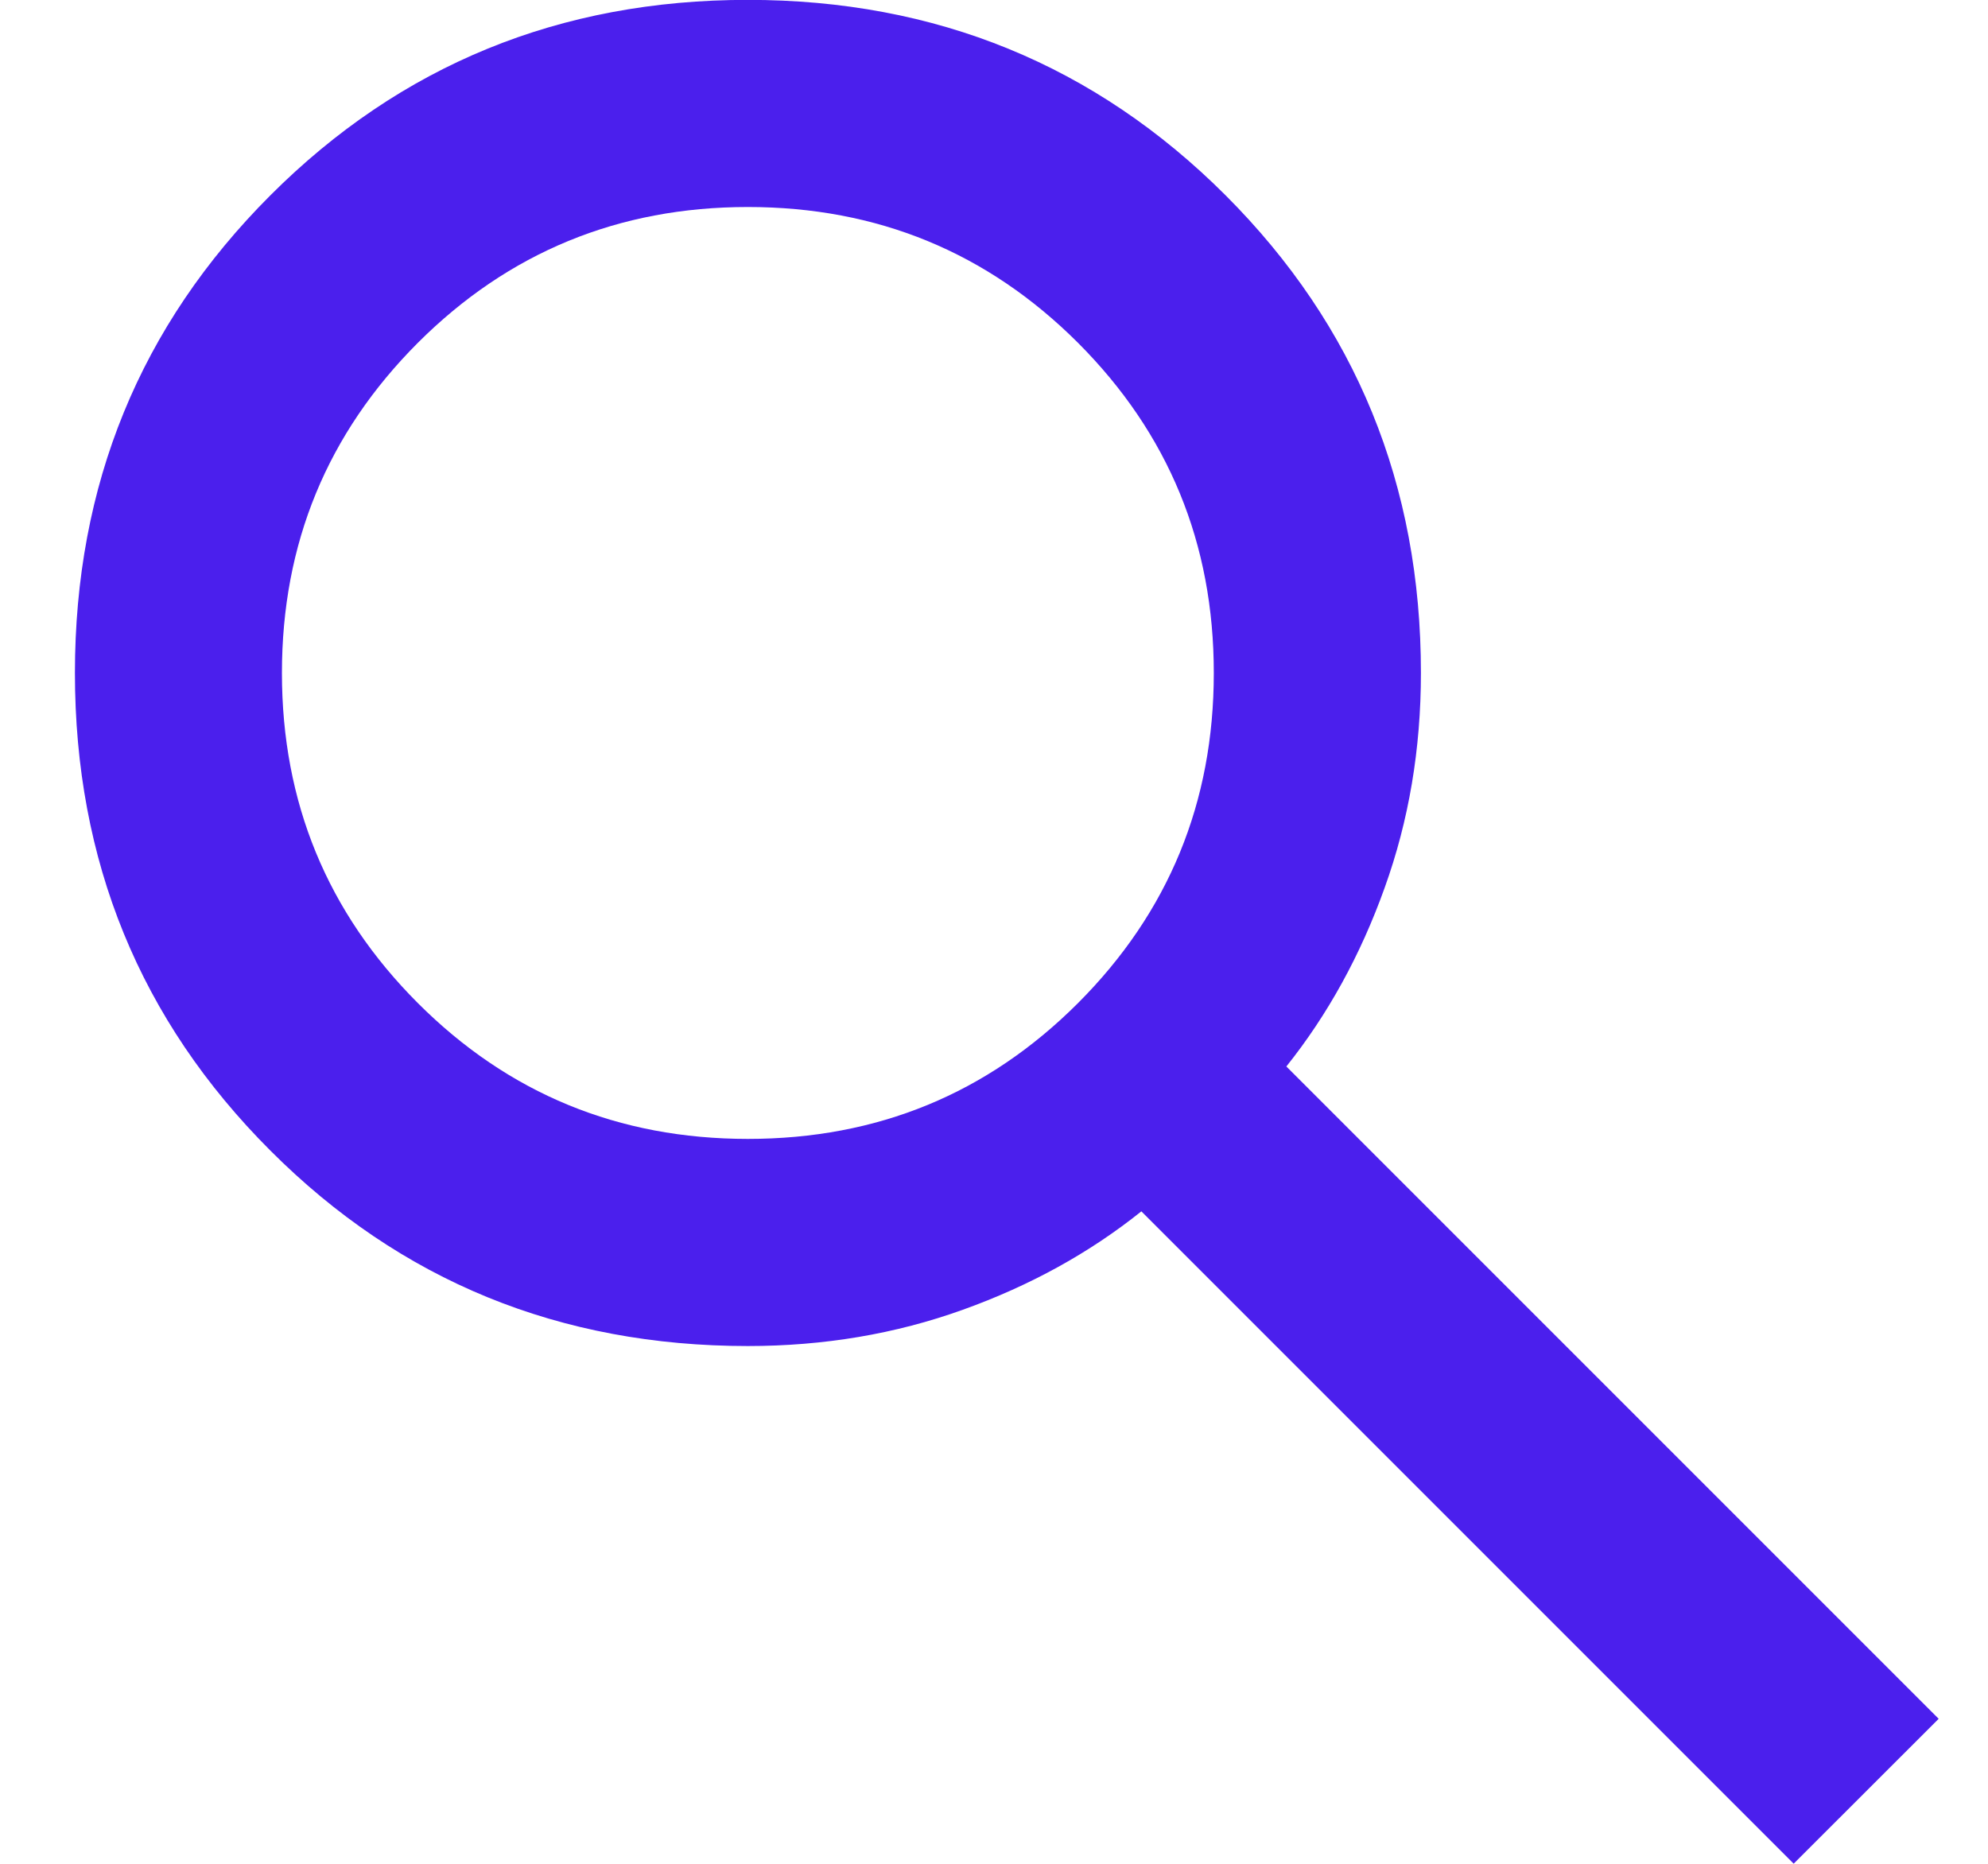
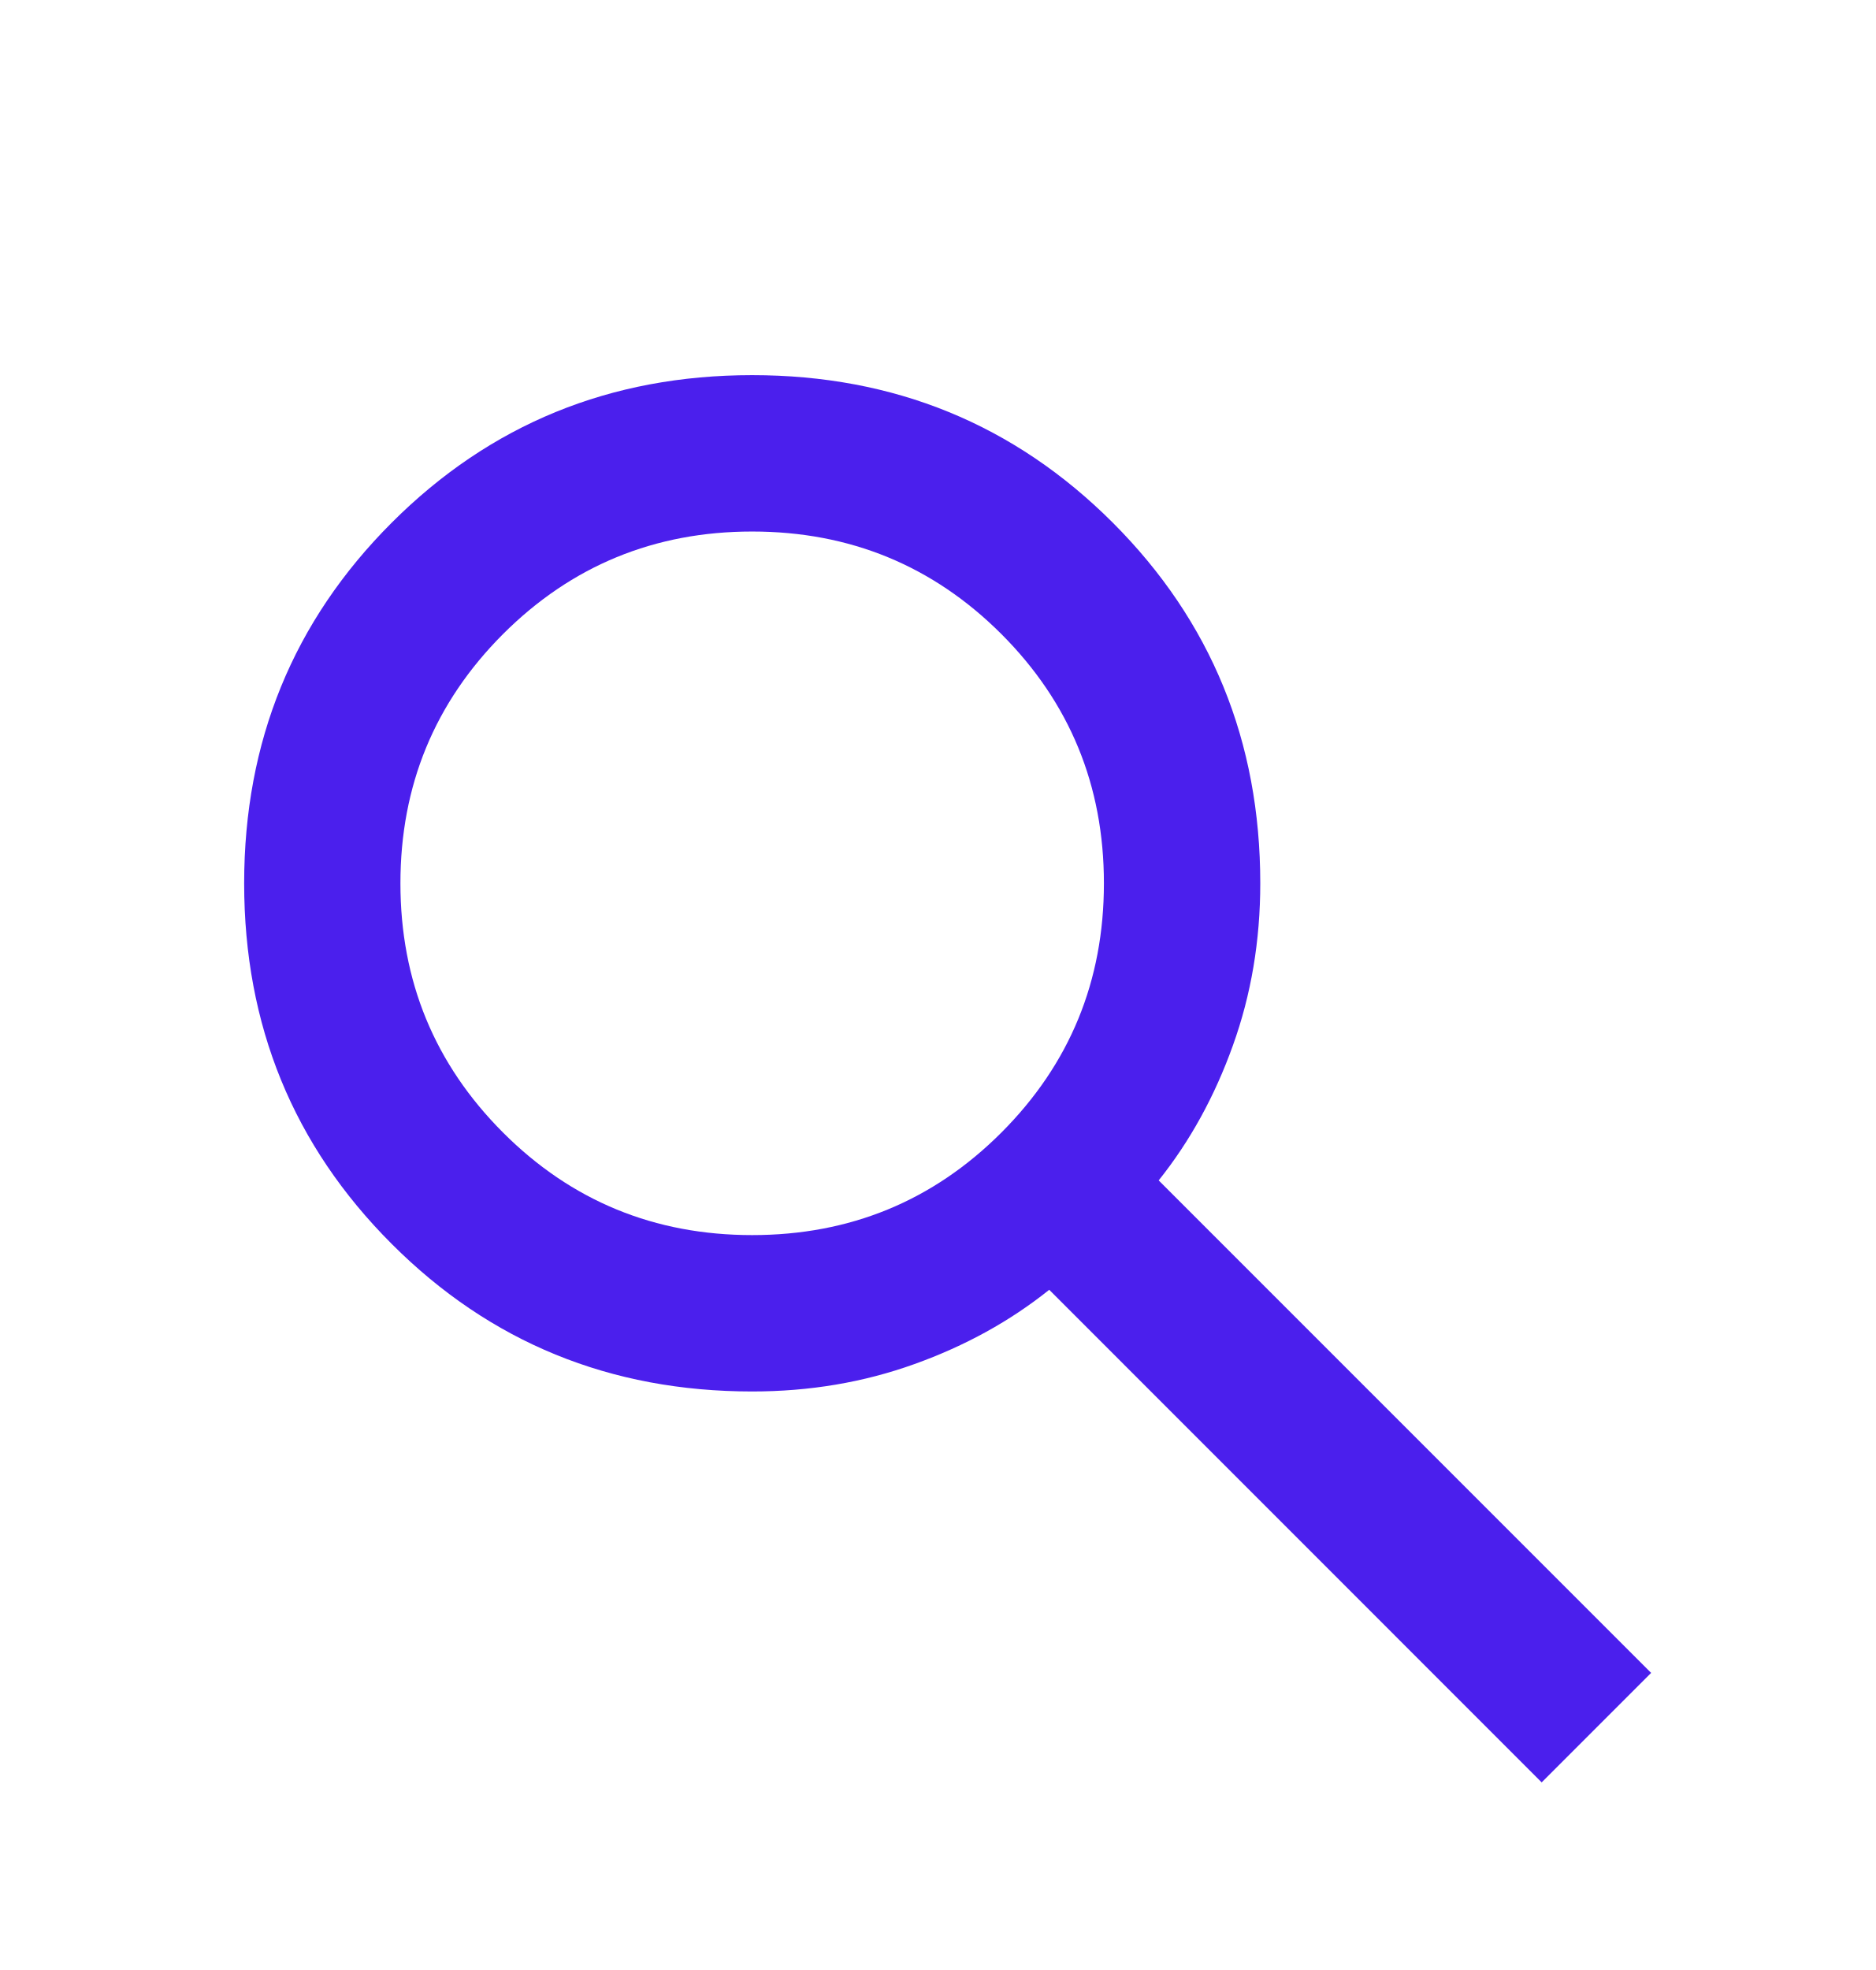
- <svg xmlns="http://www.w3.org/2000/svg" style="padding-top: 0.1rem;" width="16" height="15" viewBox="0 0 16 15" fill="none">
-   <path d="M14.436 14.999L9.186 9.749C8.769 10.083 8.29 10.347 7.749 10.541C7.207 10.736 6.63 10.833 6.019 10.833C4.505 10.833 3.224 10.309 2.176 9.26C1.127 8.211 0.603 6.93 0.603 5.416C0.603 3.902 1.127 2.621 2.176 1.572C3.224 0.524 4.505 -0.001 6.019 -0.001C7.533 -0.001 8.815 0.524 9.864 1.572C10.912 2.621 11.436 3.902 11.436 5.416C11.436 6.027 11.339 6.604 11.144 7.145C10.95 7.687 10.686 8.166 10.353 8.583L15.603 13.833L14.436 14.999ZM6.019 9.166C7.061 9.166 7.947 8.802 8.676 8.073C9.405 7.343 9.769 6.458 9.769 5.416C9.769 4.374 9.405 3.489 8.676 2.759C7.947 2.031 7.061 1.666 6.019 1.666C4.978 1.666 4.092 2.031 3.363 2.759C2.634 3.489 2.269 4.374 2.269 5.416C2.269 6.458 2.634 7.343 3.363 8.073C4.092 8.802 4.978 9.166 6.019 9.166Z" fill="#4B1FED" />
+ <svg xmlns="http://www.w3.org/2000/svg" width="20" height="21" viewBox="0 0 20 21" fill="none">
+   <mask id="mask0_705_208" style="mask-type:alpha" maskUnits="userSpaceOnUse" x="0" y="1" width="21" height="21">
+     <rect x="0.103" y="1.499" width="20" height="20" fill="#D9D9D9" />
+   </mask>
+   <g mask="url(#mask0_705_208)">
+     <path d="M16.436 19L11.186 13.749C10.769 14.083 10.29 14.347 9.749 14.541C9.207 14.736 8.631 14.833 8.019 14.833C6.506 14.833 5.224 14.309 4.176 13.26C3.127 12.211 2.603 10.93 2.603 9.416C2.603 7.902 3.127 6.621 4.176 5.572C5.224 4.524 6.506 3.999 8.019 3.999C9.533 3.999 10.815 4.524 11.864 5.572C12.912 6.621 13.436 7.902 13.436 9.416C13.436 10.027 13.339 10.604 13.144 11.145C12.95 11.687 12.686 12.166 12.353 12.583L17.603 17.833L16.436 19ZM8.019 13.166C9.061 13.166 9.947 12.802 10.676 12.073C11.405 11.343 11.769 10.458 11.769 9.416C11.769 8.374 11.405 7.489 10.676 6.759C9.947 6.031 9.061 5.666 8.019 5.666C6.978 5.666 6.092 6.031 5.363 6.759C4.634 7.489 4.269 8.374 4.269 9.416C4.269 10.458 4.634 11.343 5.363 12.073C6.092 12.802 6.978 13.166 8.019 13.166Z" fill="#4B1FED" />
+   </g>
</svg>
